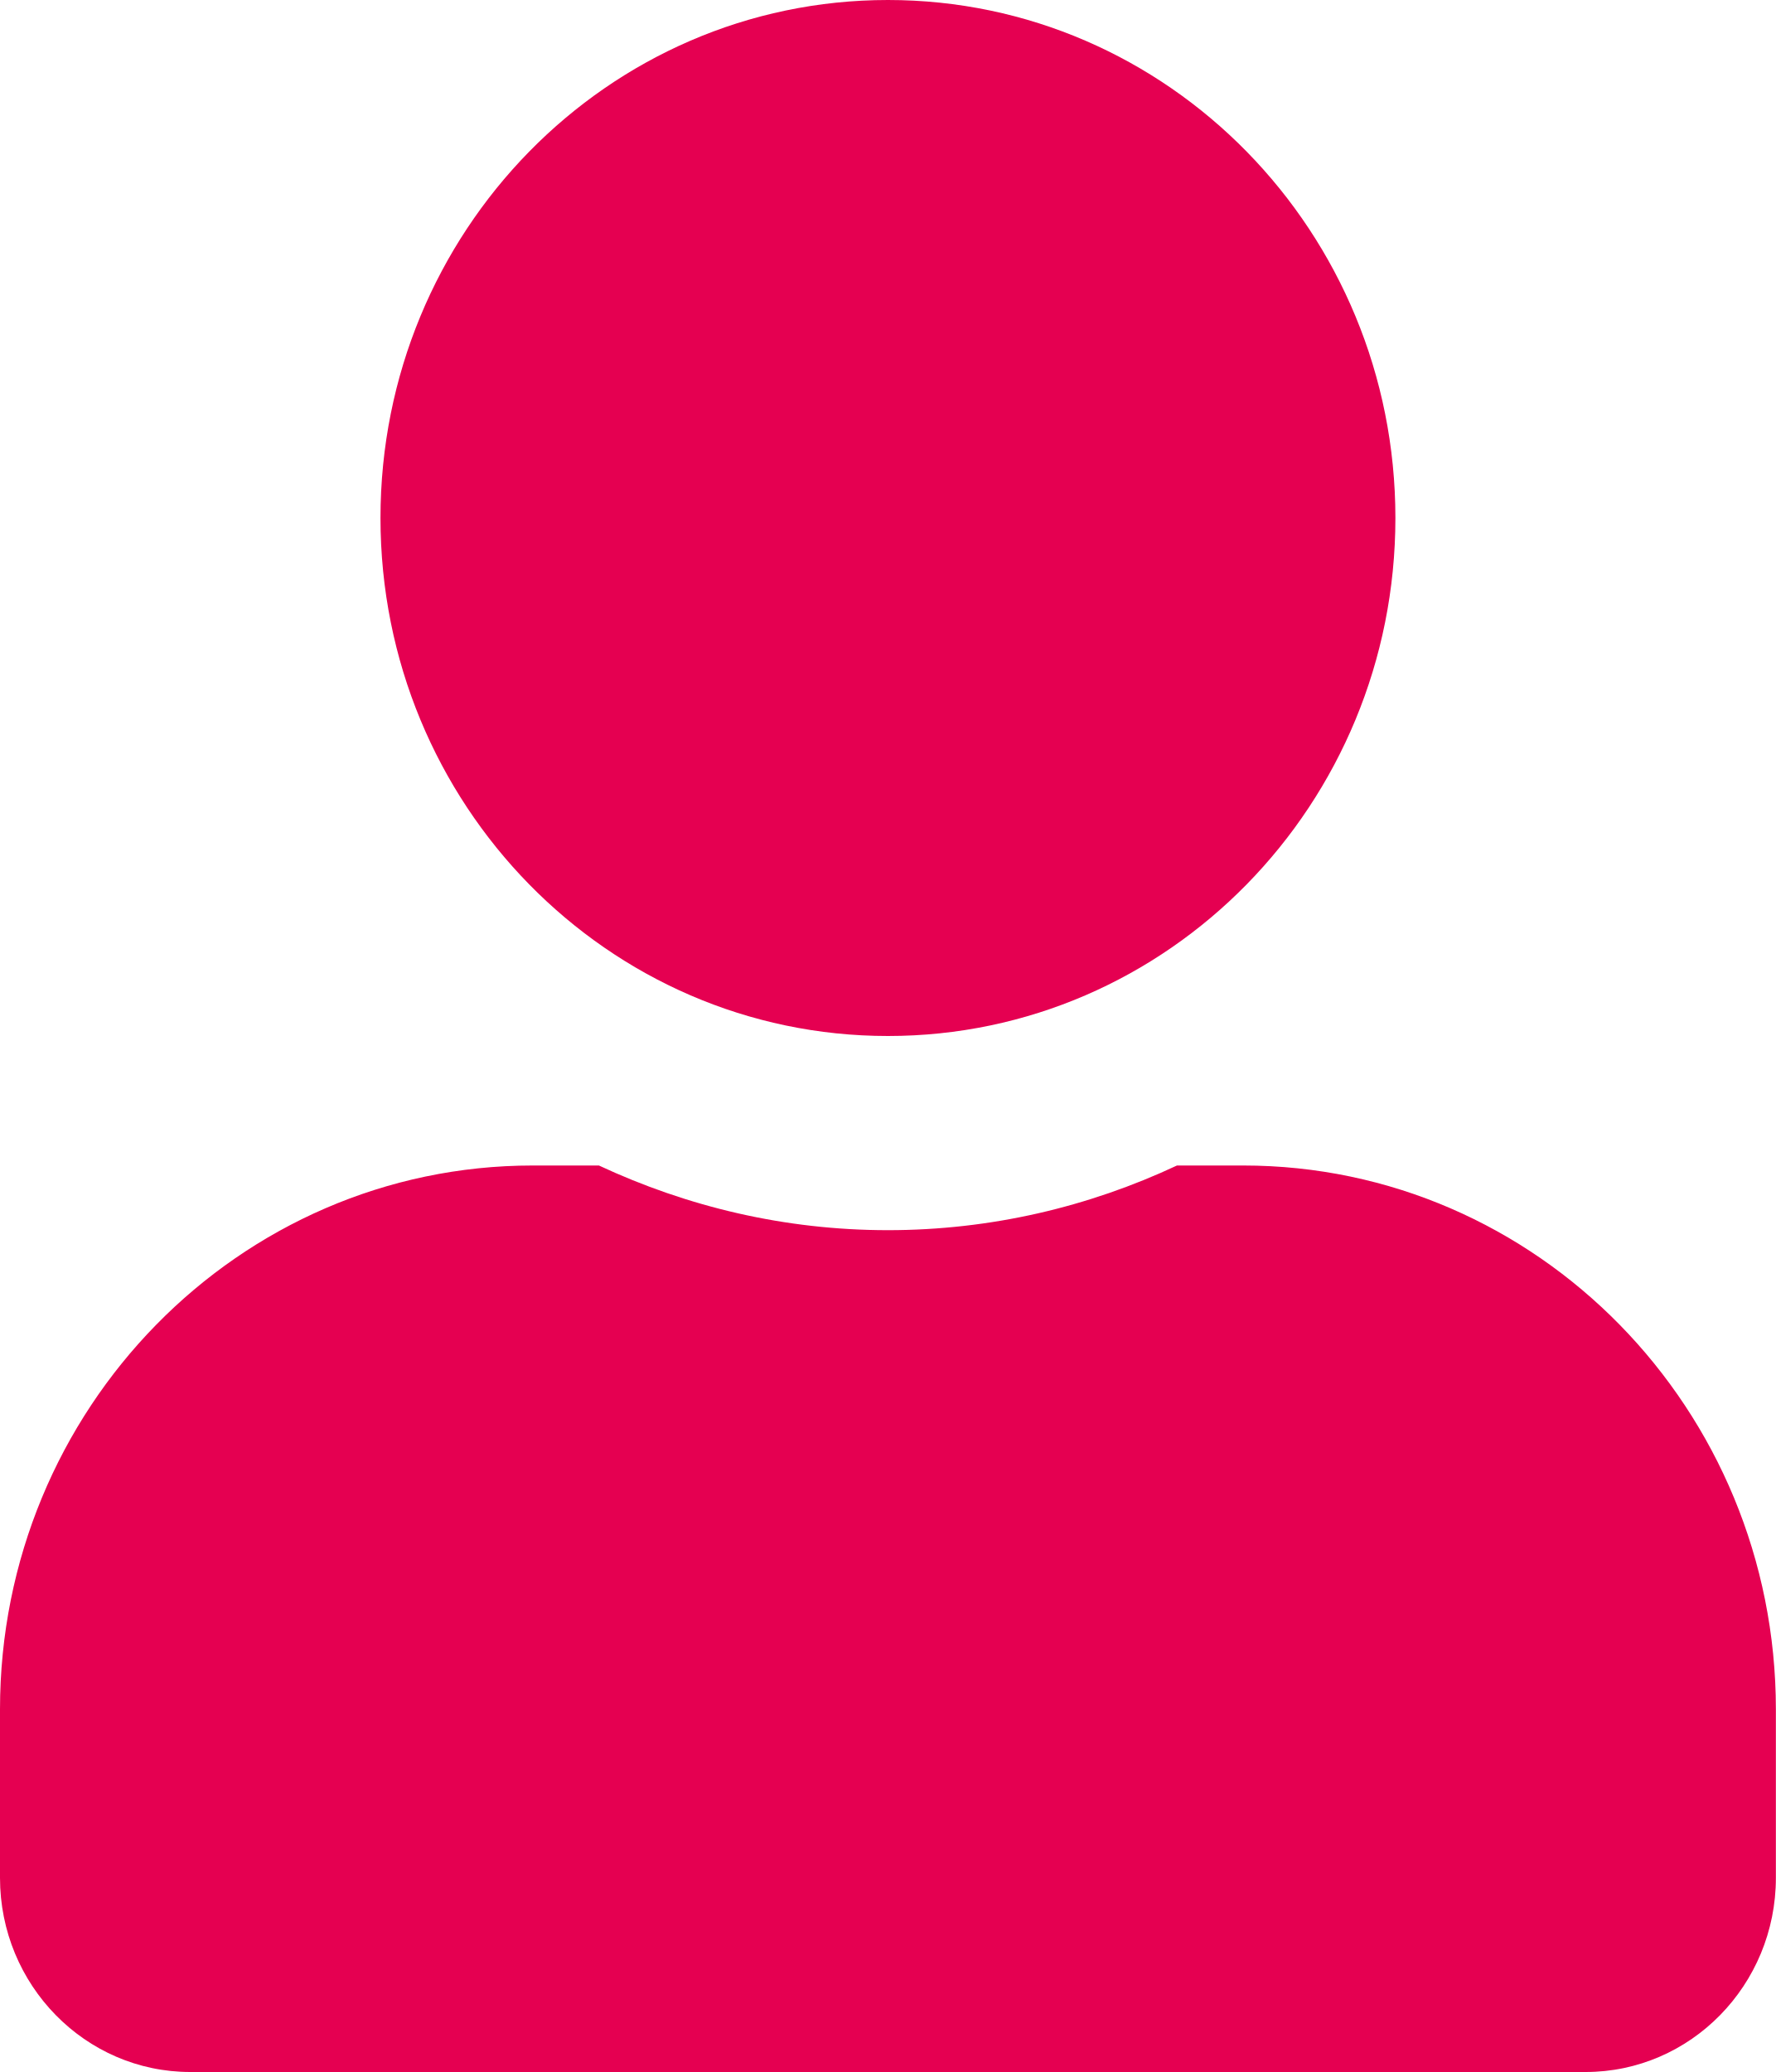
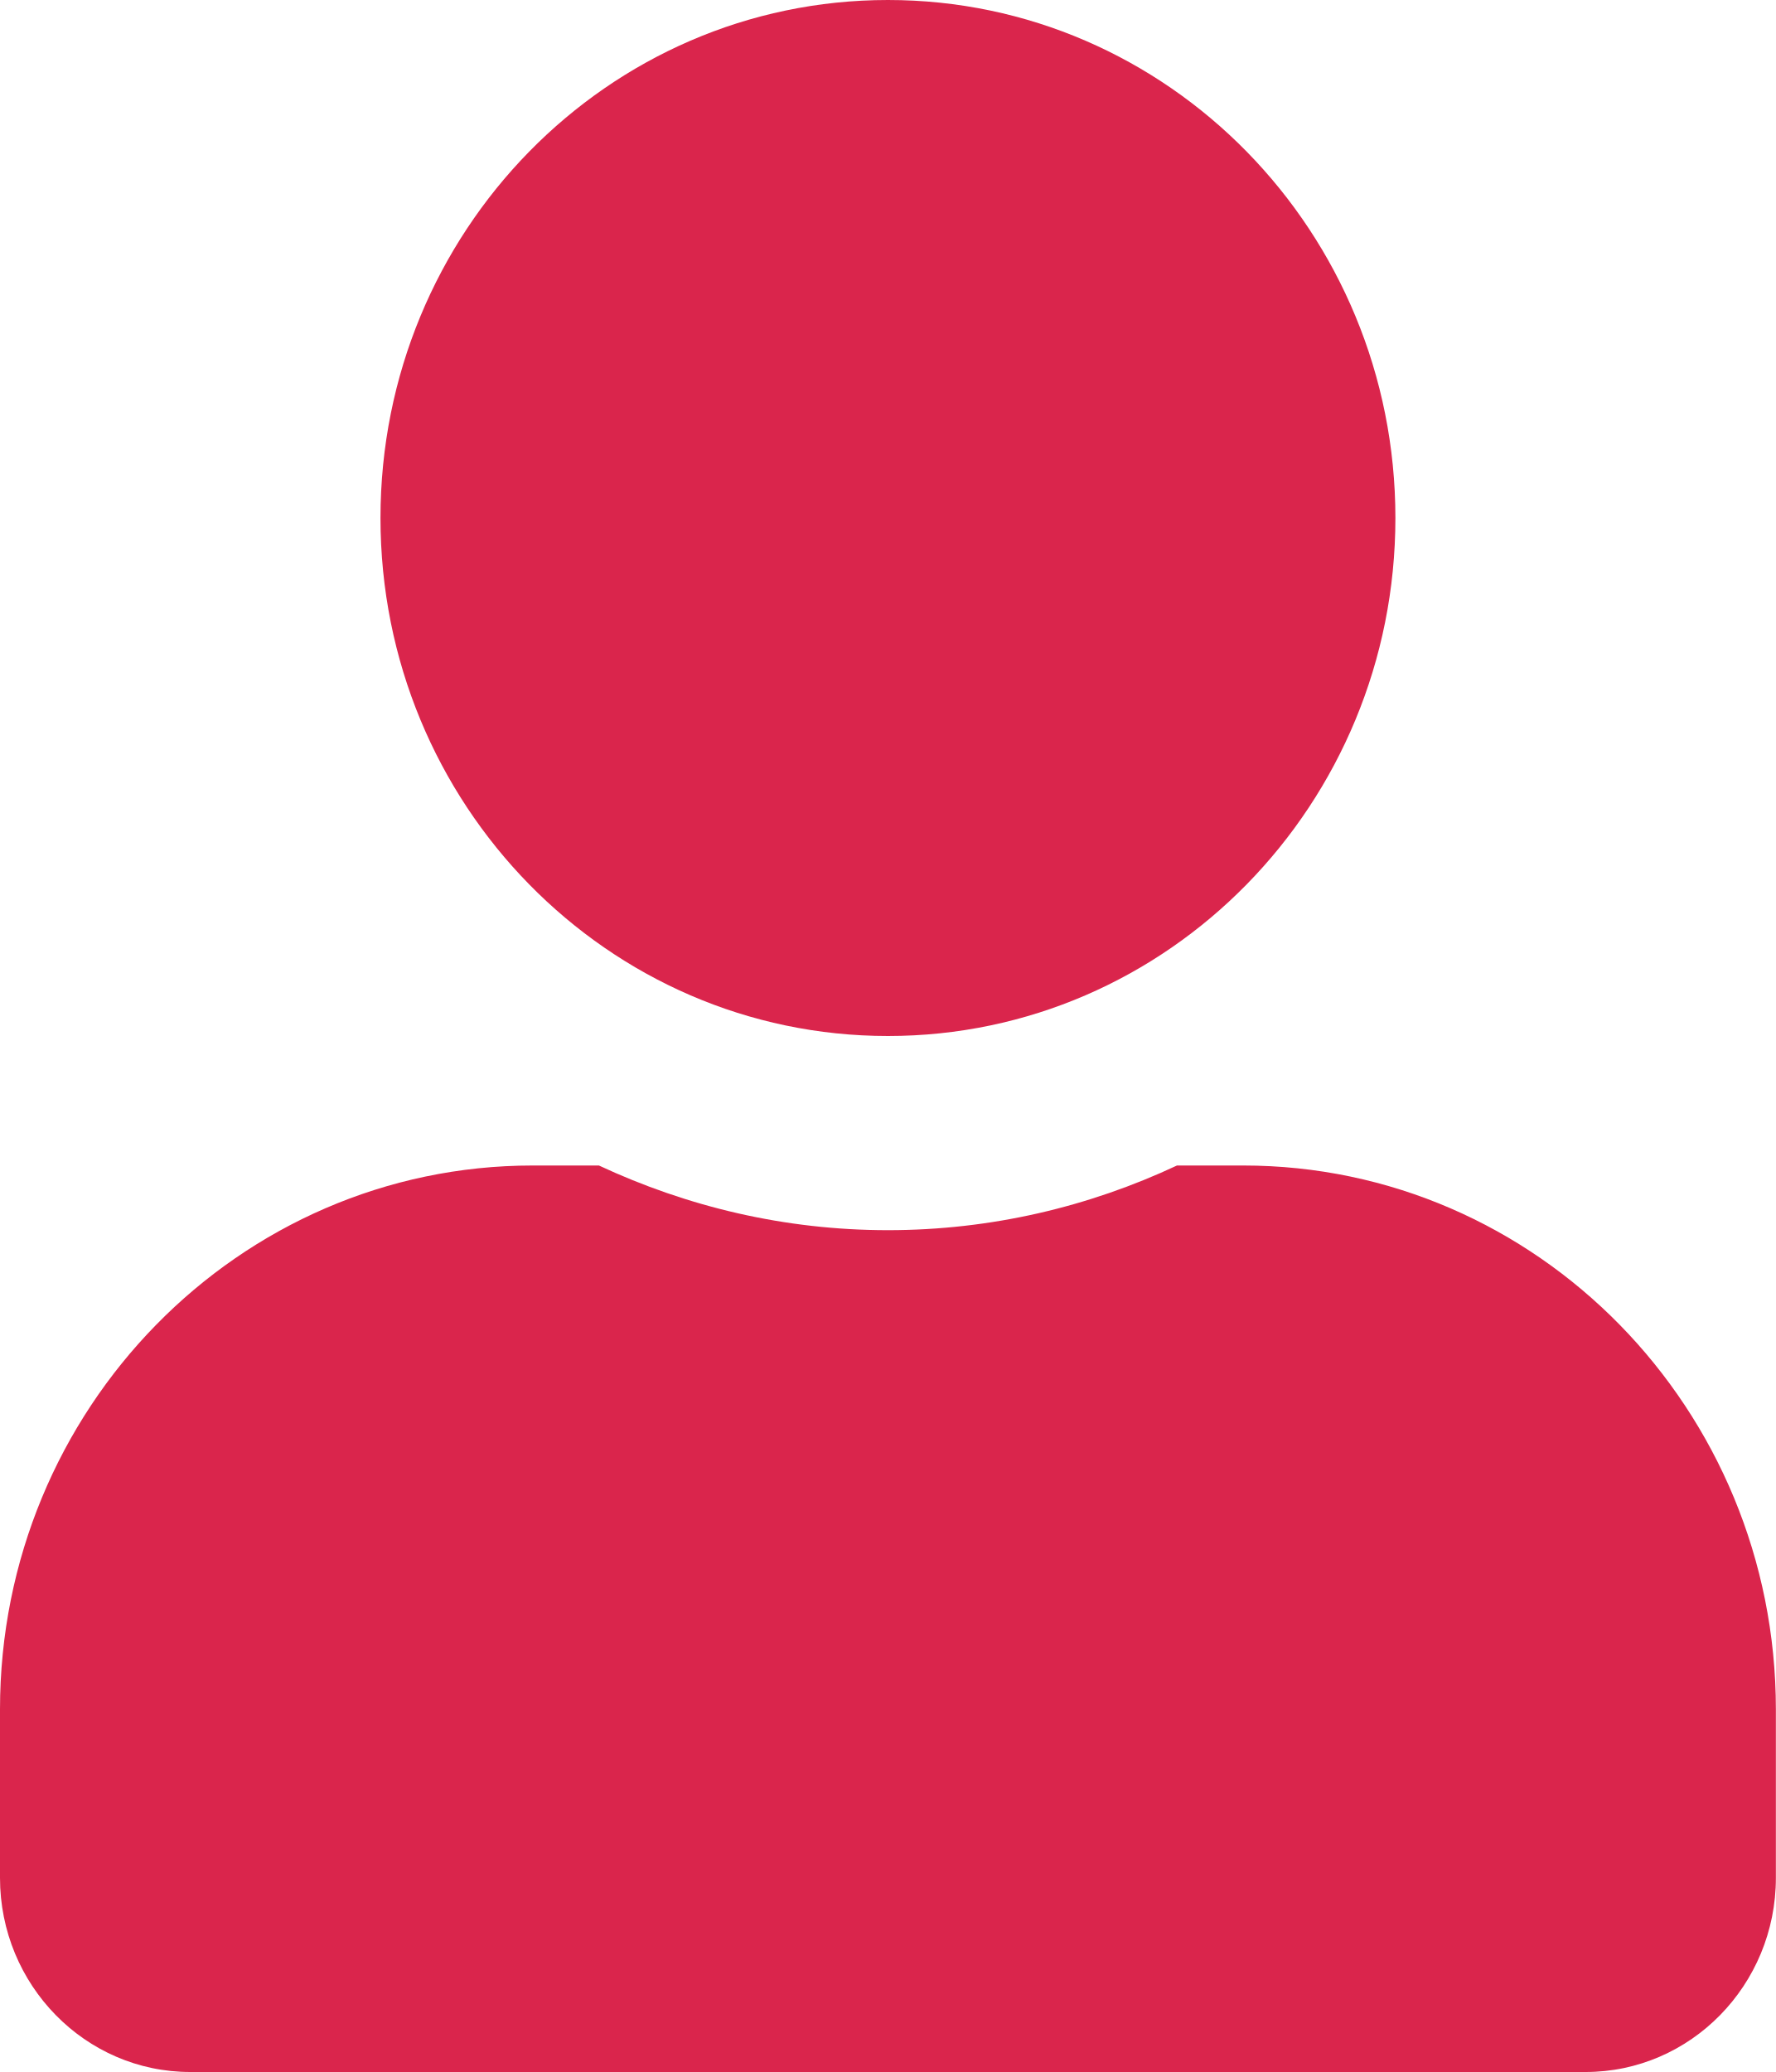
<svg xmlns="http://www.w3.org/2000/svg" width="12" height="14" viewBox="0 0 12 14" fill="none">
-   <path d="M6 7C7.894 7 9.429 5.433 9.429 3.5C9.429 1.567 7.894 0 6 0C4.106 0 2.571 1.567 2.571 3.5C2.571 5.433 4.106 7 6 7ZM8.4 7.875H7.953C7.358 8.154 6.696 8.312 6 8.312C5.304 8.312 4.645 8.154 4.047 7.875H3.6C1.613 7.875 0 9.521 0 11.55L0 12.688C0 13.412 0.576 14 1.286 14H10.714C11.424 14 12 13.412 12 12.688V11.55C12 9.521 10.387 7.875 8.4 7.875Z" fill="#E50051" />
+   <path d="M6 7C7.894 7 9.429 5.433 9.429 3.5C9.429 1.567 7.894 0 6 0C4.106 0 2.571 1.567 2.571 3.5C2.571 5.433 4.106 7 6 7ZM8.4 7.875H7.953C7.358 8.154 6.696 8.312 6 8.312C5.304 8.312 4.645 8.154 4.047 7.875H3.6C1.613 7.875 0 9.521 0 11.55L0 12.688C0 13.412 0.576 14 1.286 14H10.714C11.424 14 12 13.412 12 12.688V11.55C12 9.521 10.387 7.875 8.4 7.875Z" fill="#DA254C" />
</svg>
